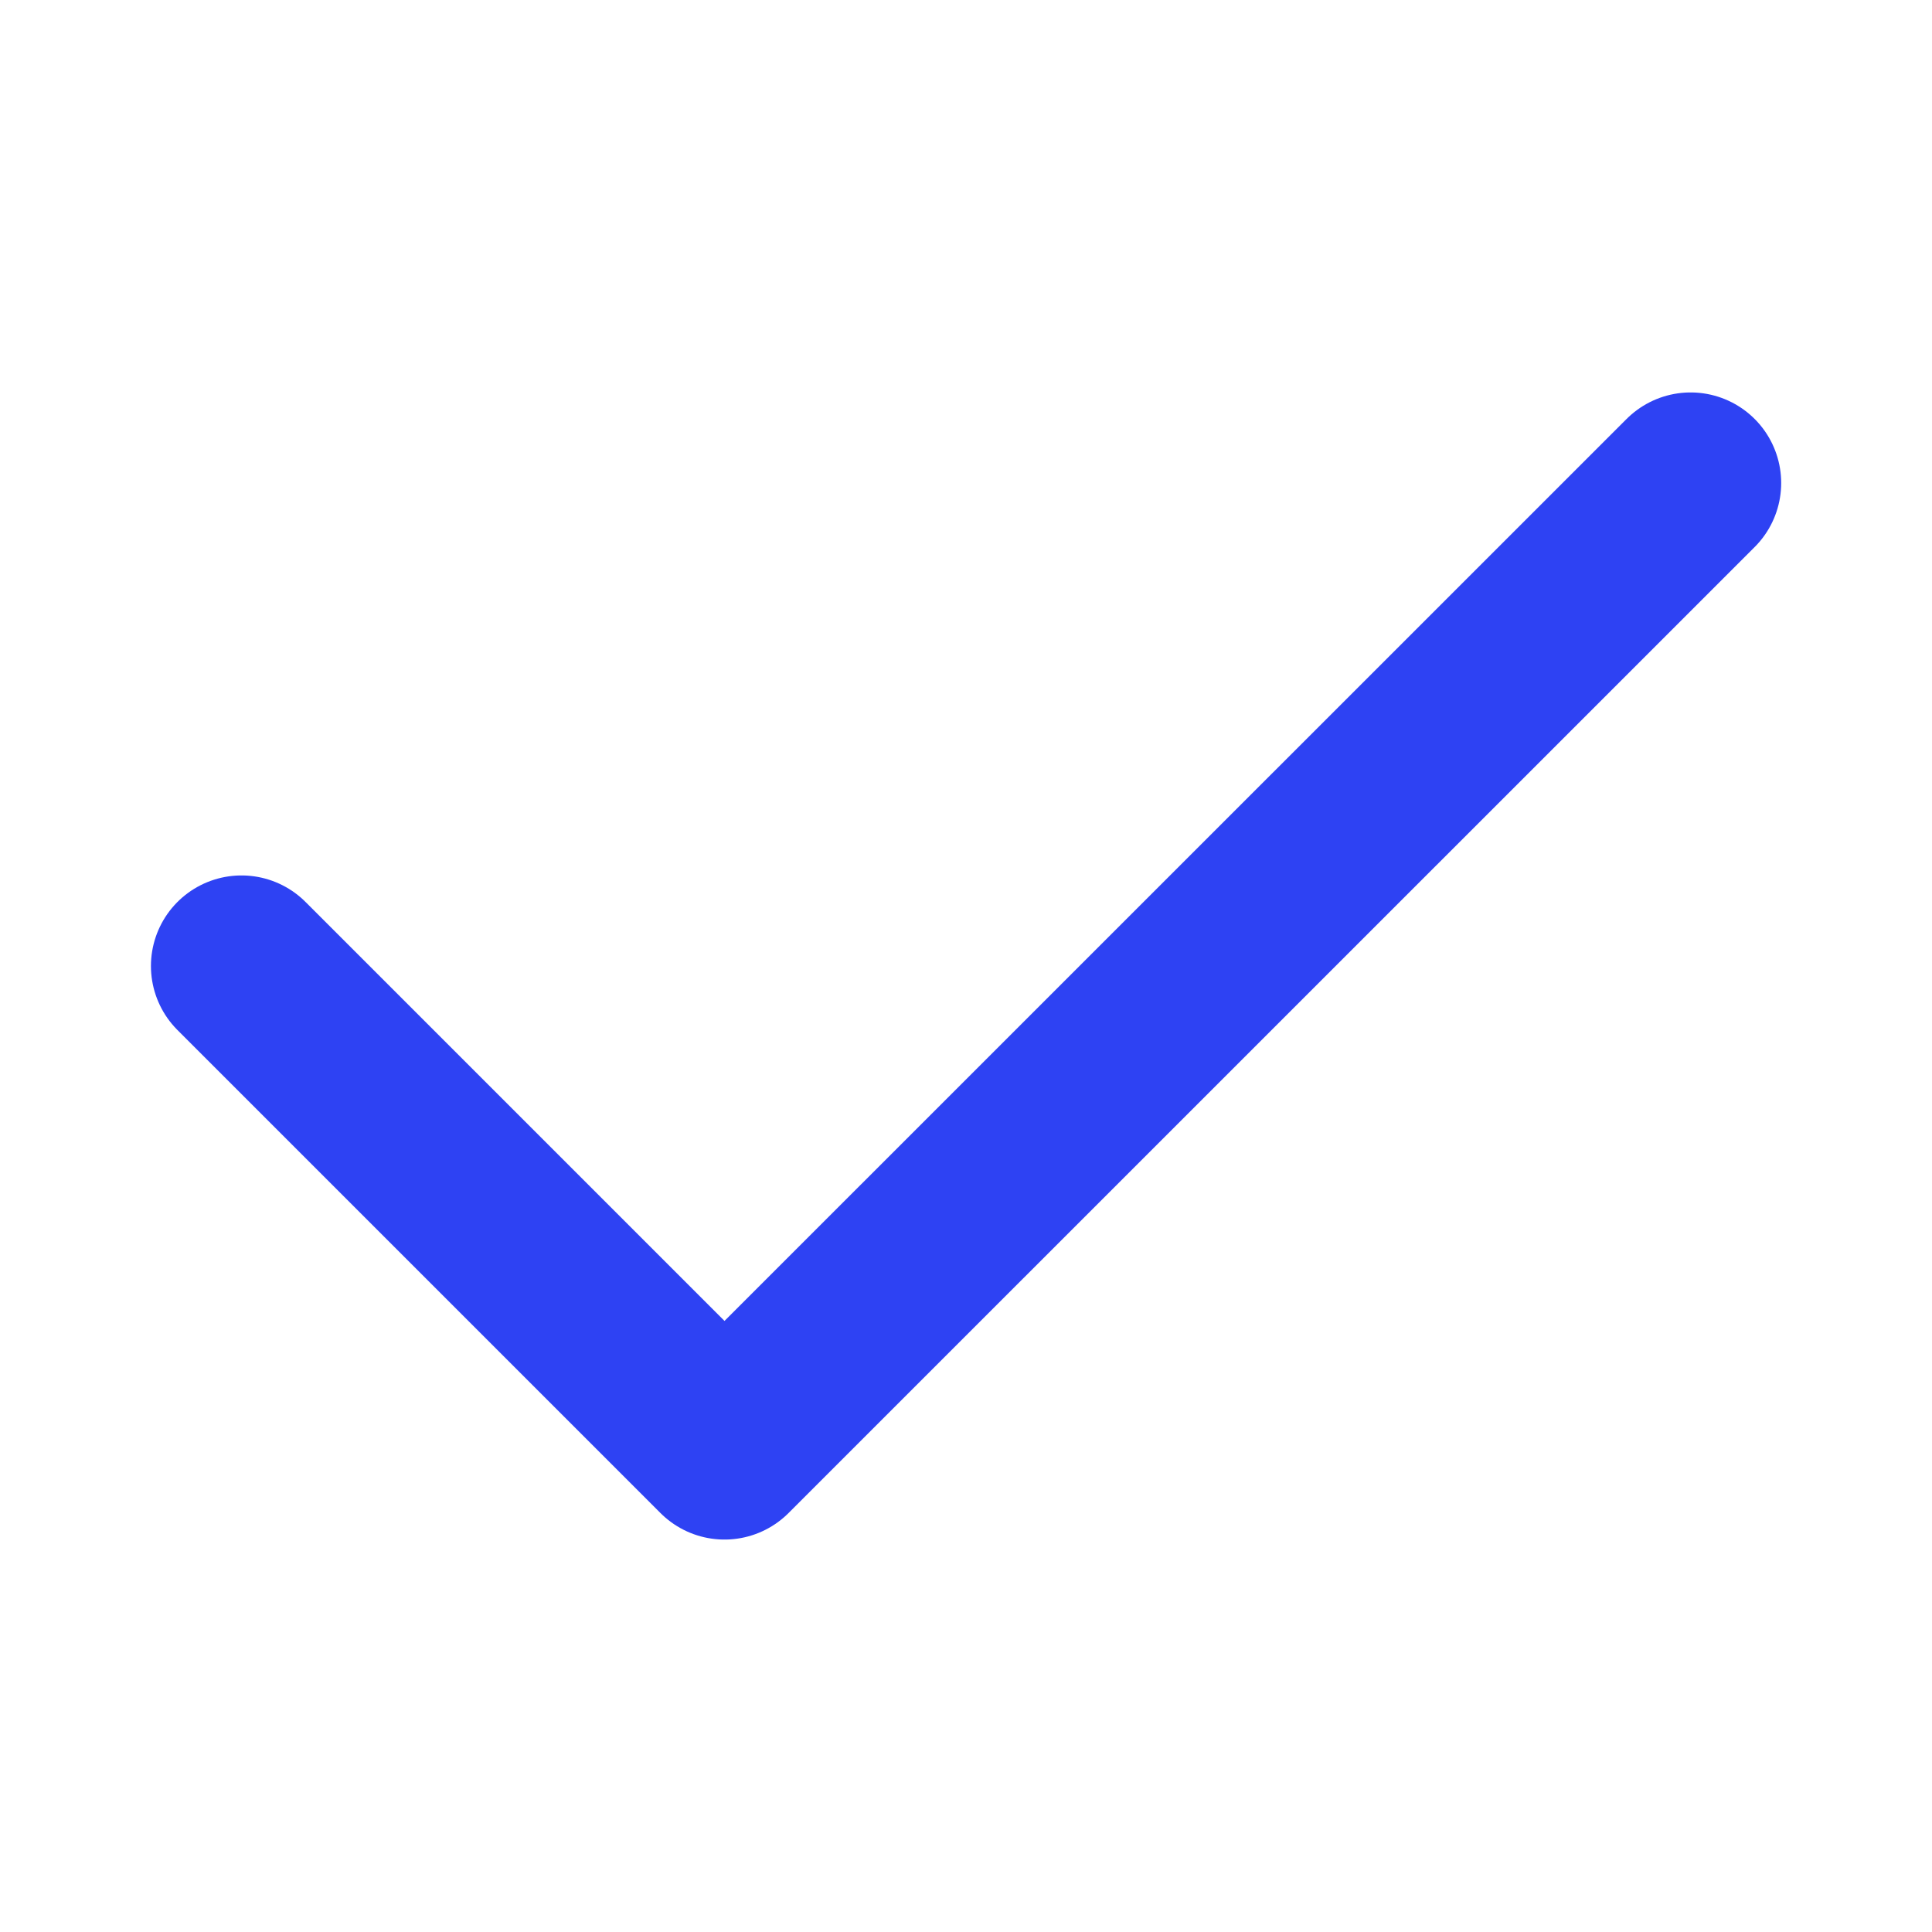
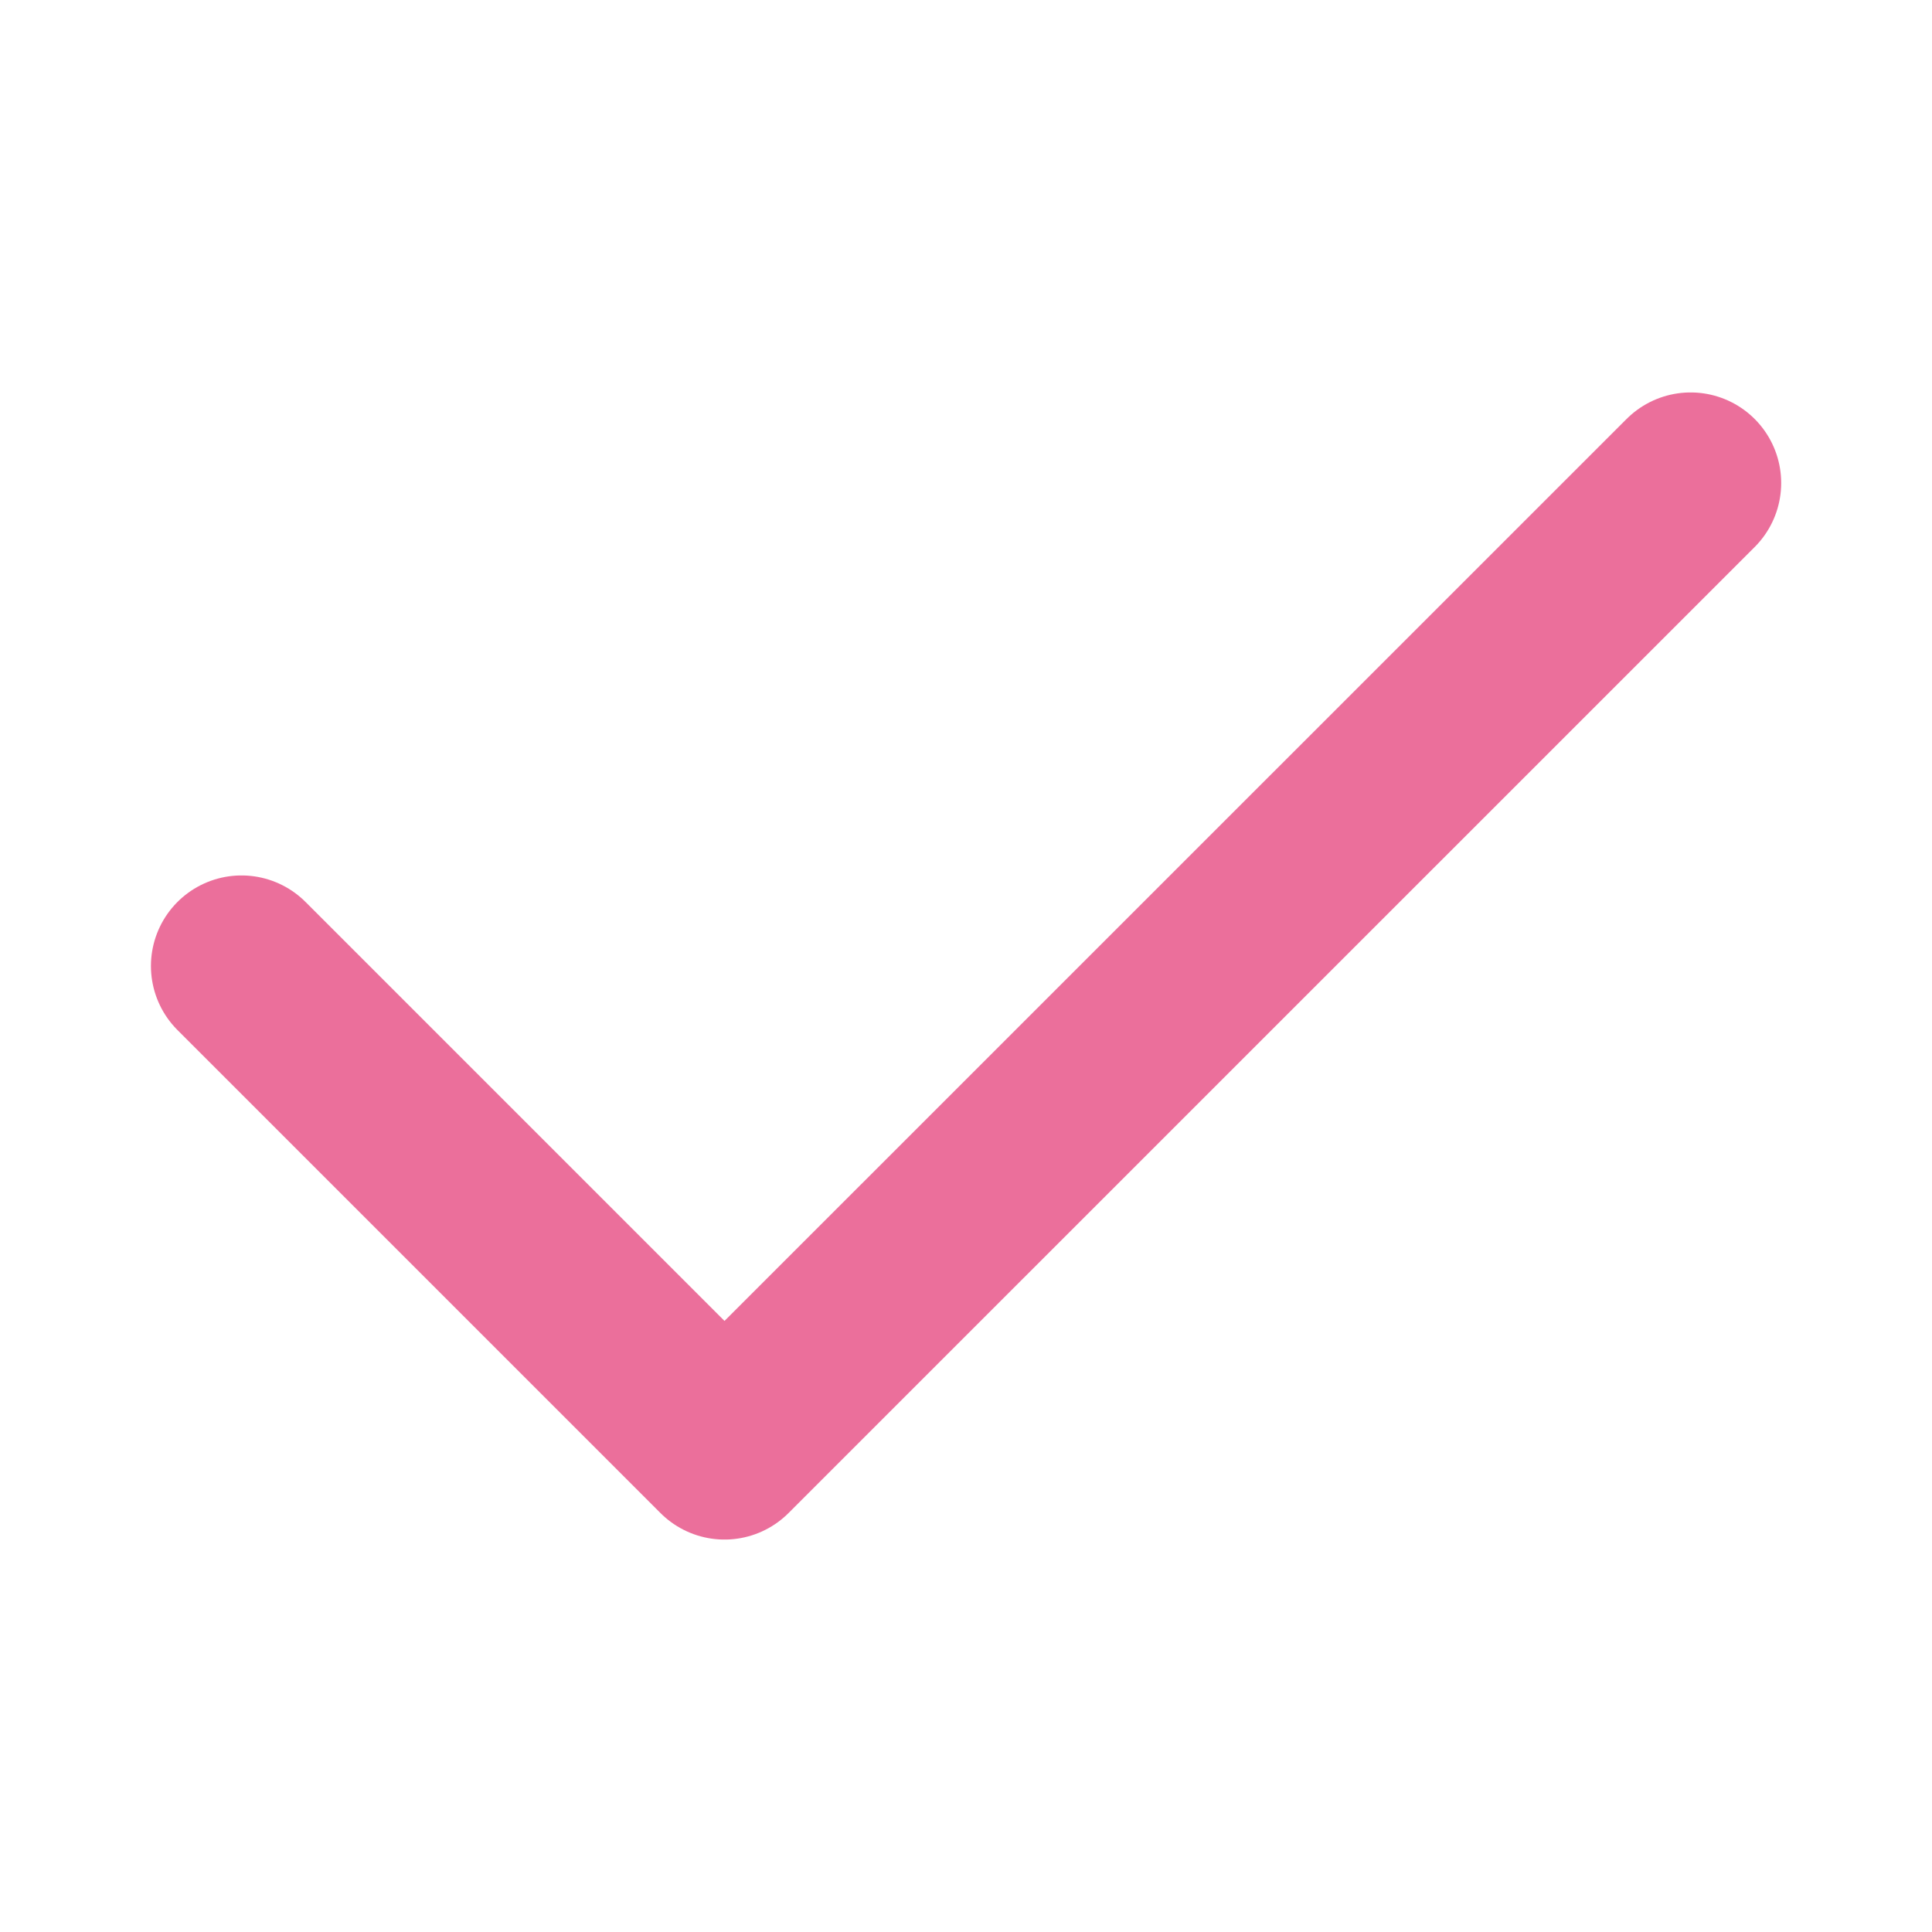
<svg xmlns="http://www.w3.org/2000/svg" width="16" height="16" viewBox="0 0 16 16" fill="none">
-   <path d="M14.001 4L6 12L2 8" stroke="#2E42F3" stroke-width="1.5" stroke-linecap="round" stroke-linejoin="round" />
+   <path d="M14.001 4L6 12L2 8" stroke="#eb6f9b" stroke-width="1.5" stroke-linecap="round" stroke-linejoin="round" />
</svg>
